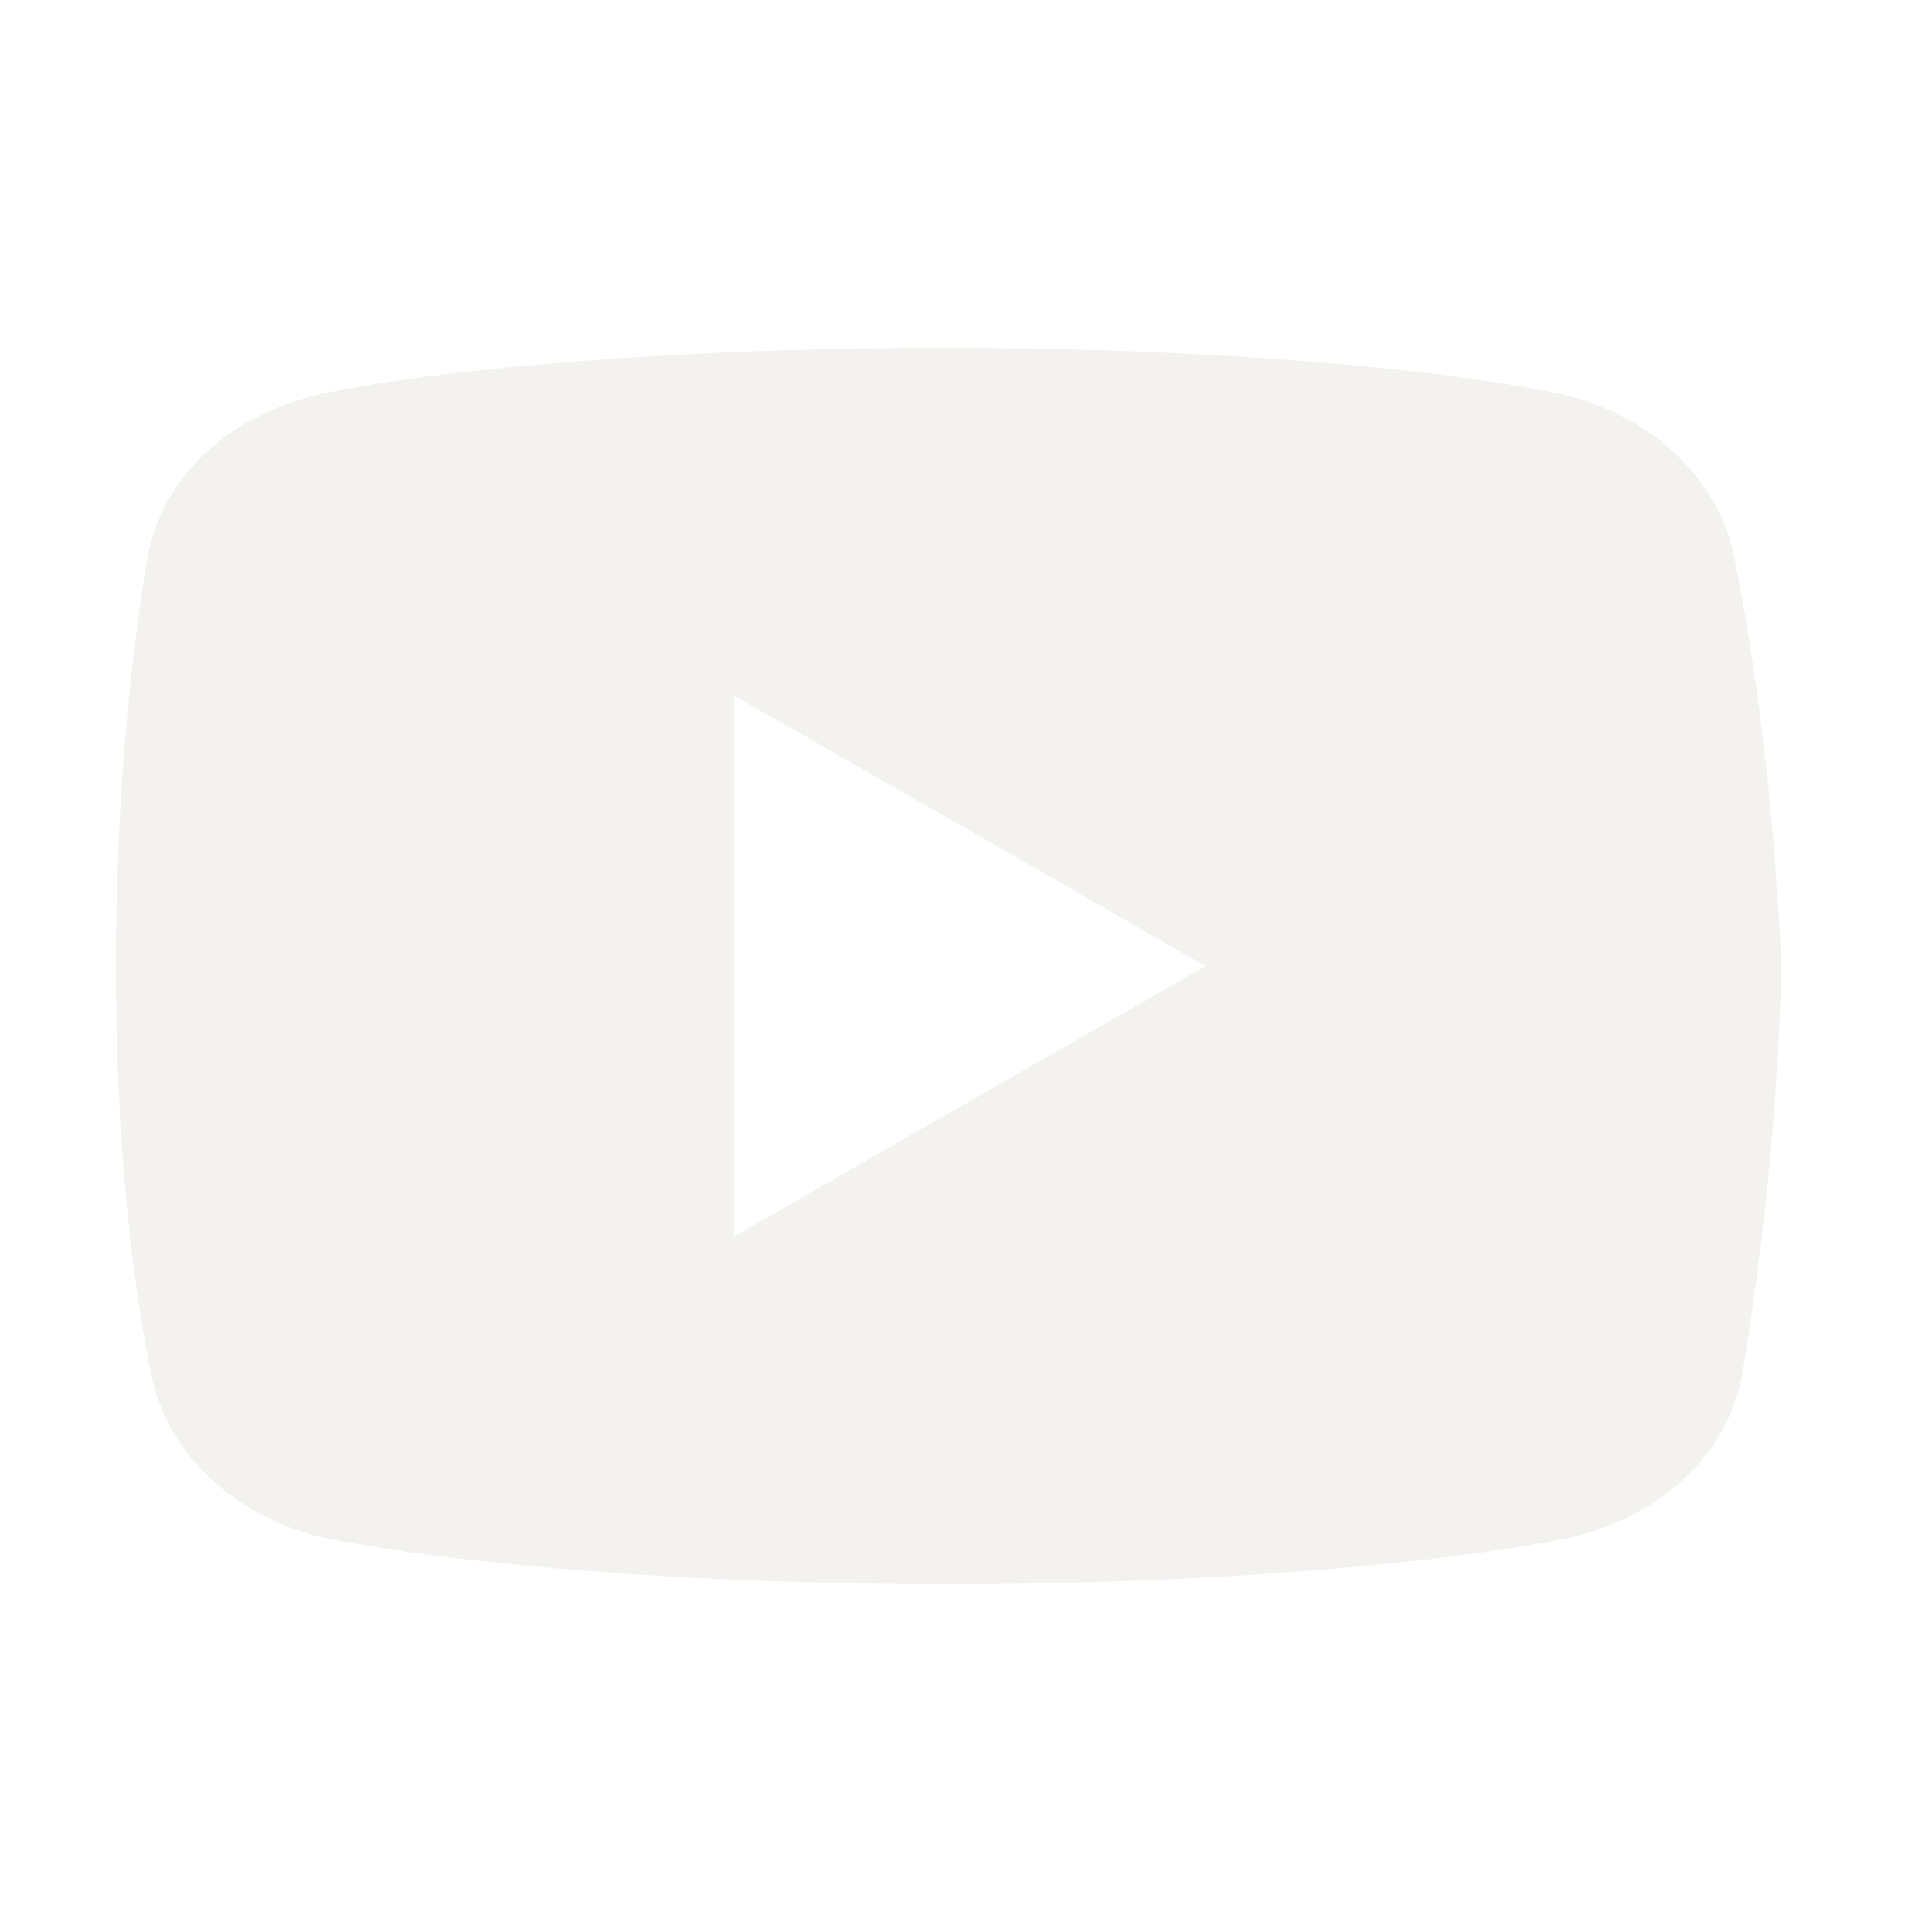
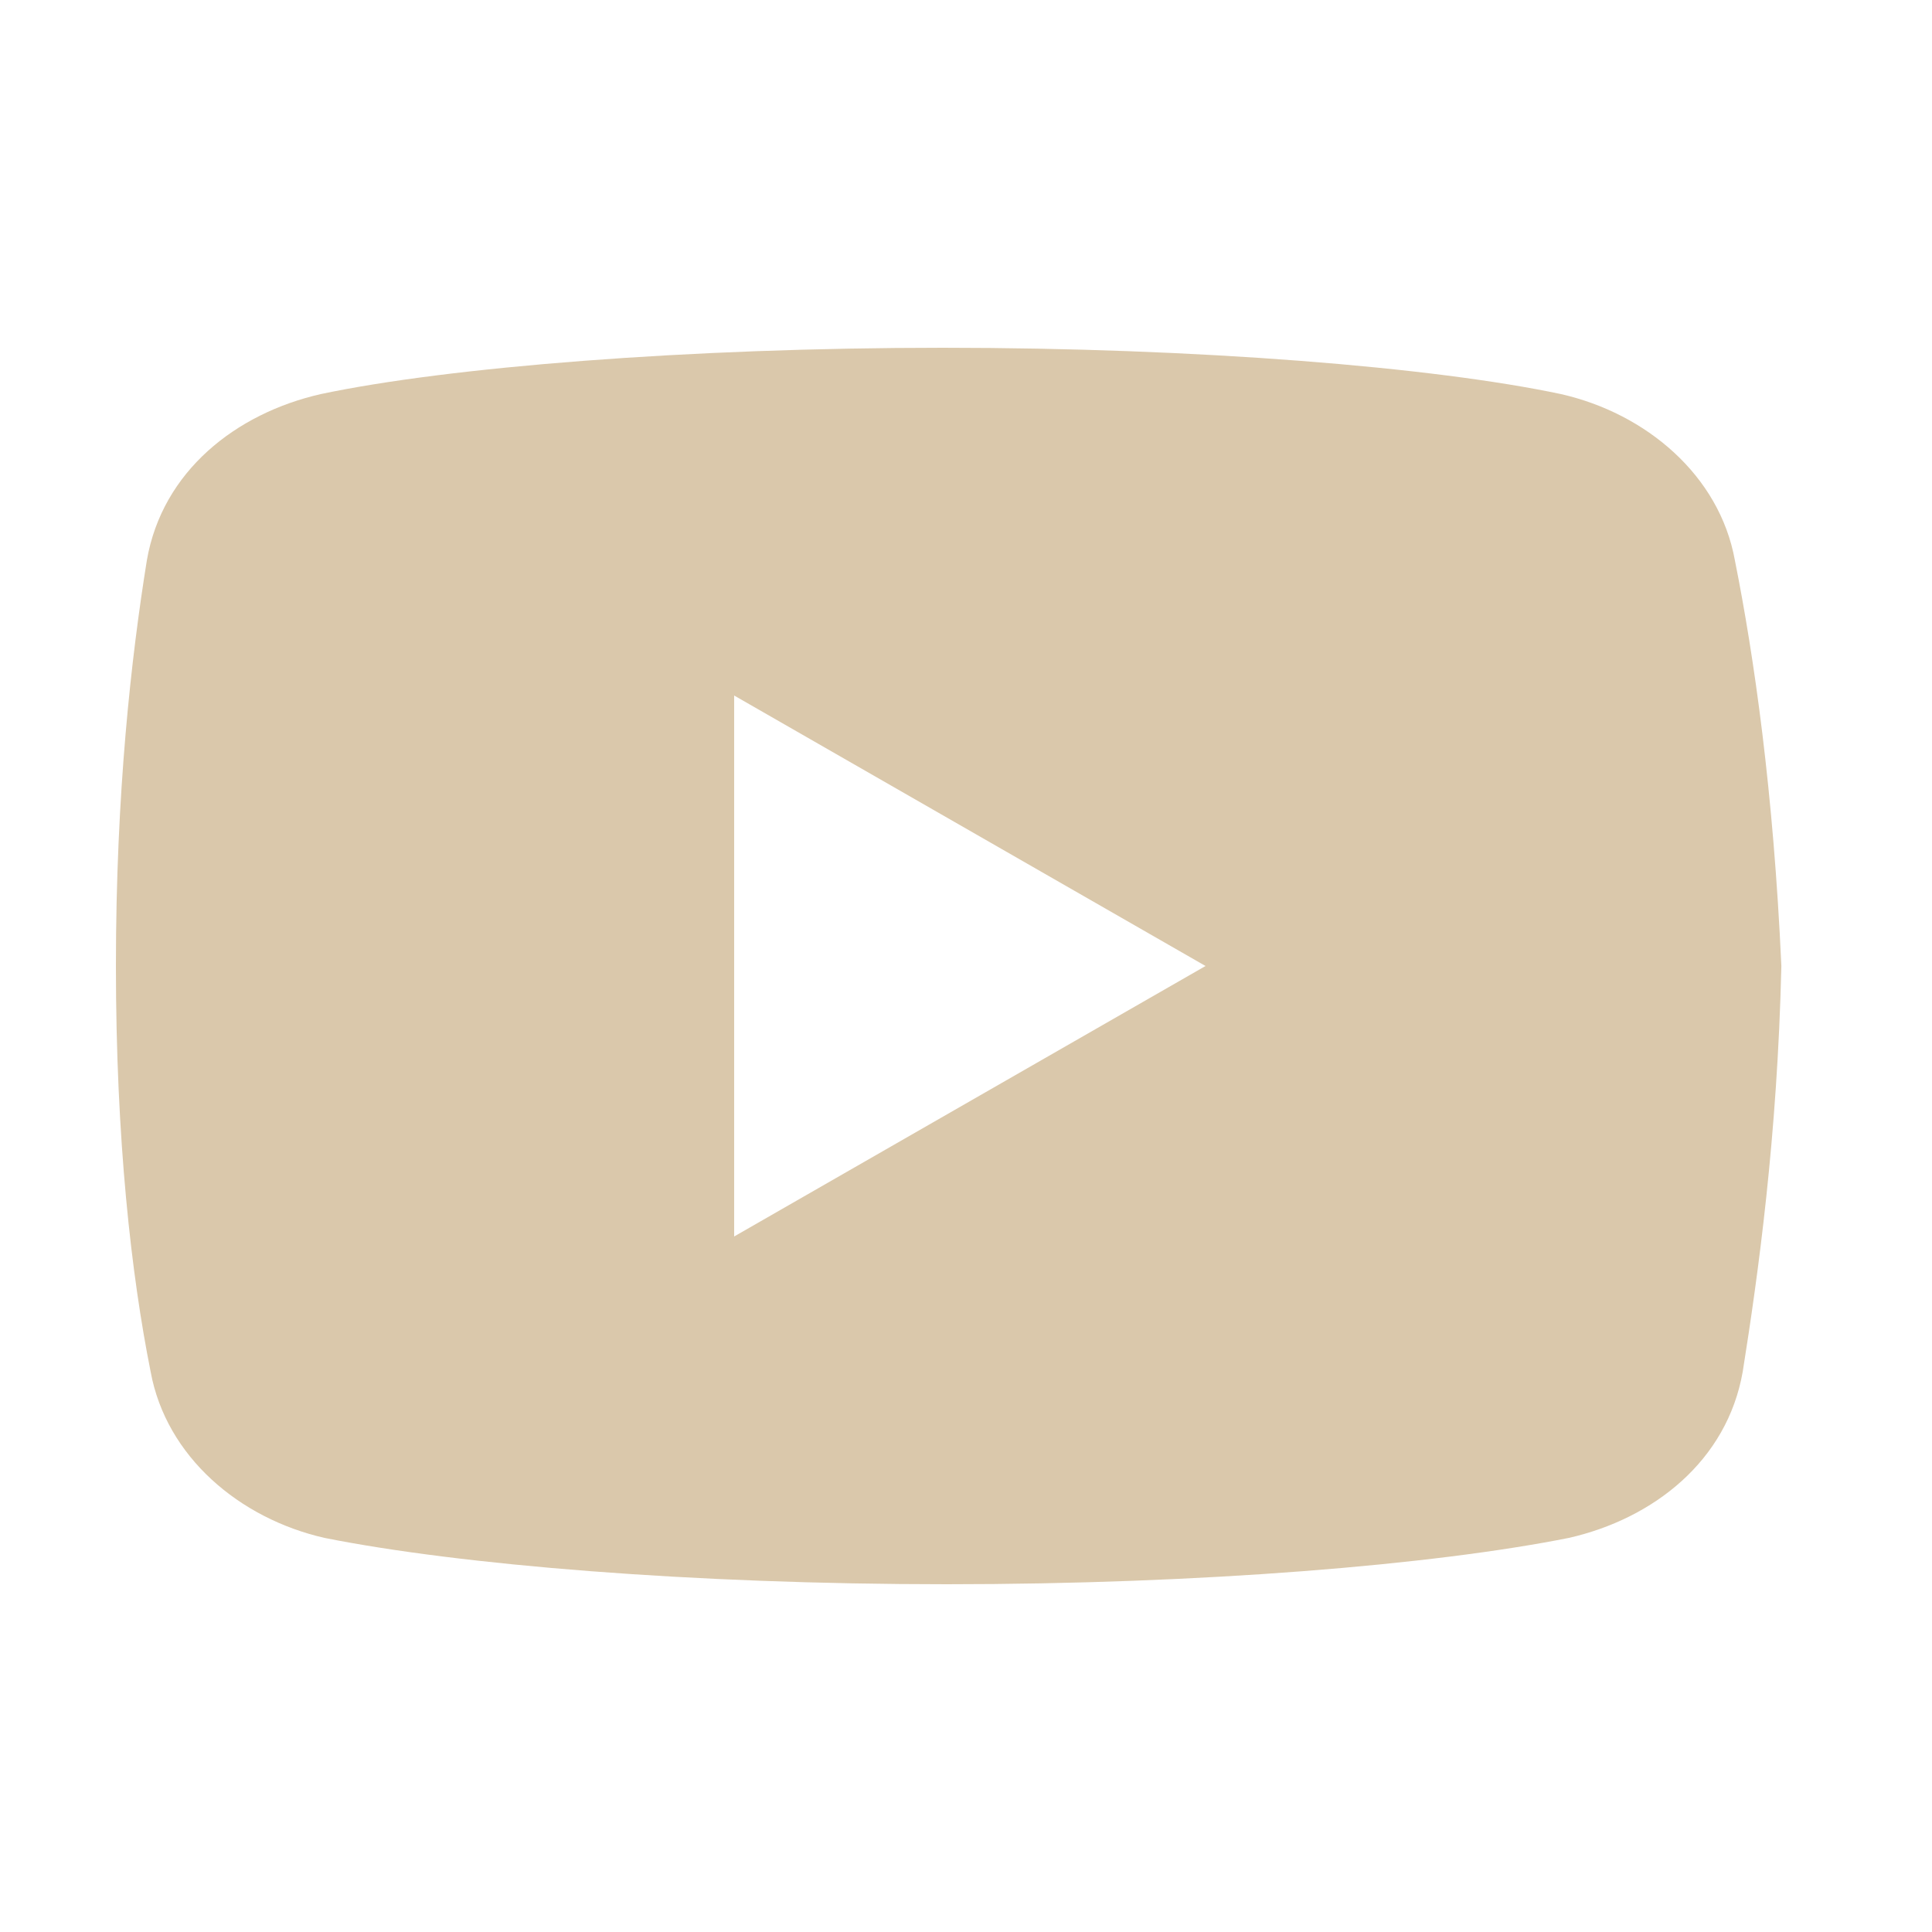
- <svg xmlns="http://www.w3.org/2000/svg" version="1.1" viewBox="0 0 192 192" width="100px" height="100px">
+ <svg xmlns="http://www.w3.org/2000/svg" version="1.1" viewBox="0 0 172 172" width="50px" height="50px">
  <g fill="none" fill-rule="nonzero" stroke="none" stroke-width="1" stroke-linecap="butt" stroke-linejoin="miter" stroke-miterlimit="10" stroke-dasharray="" stroke-dashoffset="0" font-family="none" font-weight="none" font-size="none" text-anchor="none" style="mix-blend-mode: normal">
-     <path d="M0,192v-192h192v192z" fill="none" />
-     <g fill="#f4f2ee">
+     <path d="M0,172v-172h172v172z" fill="none" />
+     <g fill="#dac8ab">
      <g id="surface1">
-         <path d="M172.41,55.68c-1.53,-8.445 -8.82,-14.595 -17.28,-16.515c-12.66,-2.685 -36.09,-4.605 -61.44,-4.605c-25.335,0 -49.14,1.92 -61.815,4.605c-8.445,1.92 -15.75,7.68 -17.28,16.515c-1.545,9.6 -3.075,23.04 -3.075,40.32c0,17.28 1.53,30.72 3.45,40.32c1.545,8.445 8.835,14.595 17.28,16.515c13.44,2.685 36.48,4.605 61.83,4.605c25.35,0 48.39,-1.92 61.83,-4.605c8.445,-1.92 15.735,-7.68 17.28,-16.515c1.53,-9.6 3.45,-23.43 3.84,-40.32c-0.78,-17.28 -2.7,-30.72 -4.62,-40.32zM72.96,122.88v-53.76l46.845,26.88z" />
+         <path d="M154.451,49.88c-1.371,-7.565 -7.901,-13.075 -15.48,-14.795c-11.341,-2.405 -32.331,-4.125 -55.04,-4.125c-22.696,0 -44.021,1.72 -55.376,4.125c-7.565,1.72 -14.109,6.88 -15.48,14.795c-1.384,8.6 -2.755,20.64 -2.755,36.12c0,15.48 1.371,27.52 3.091,36.12c1.384,7.565 7.915,13.075 15.48,14.795c12.04,2.405 32.68,4.125 55.389,4.125c22.709,0 43.349,-1.72 55.389,-4.125c7.565,-1.72 14.096,-6.88 15.48,-14.795c1.371,-8.6 3.091,-20.989 3.44,-36.12c-0.699,-15.48 -2.419,-27.52 -4.139,-36.12zM65.36,110.08v-48.16l41.965,24.08z" />
      </g>
    </g>
  </g>
</svg>
